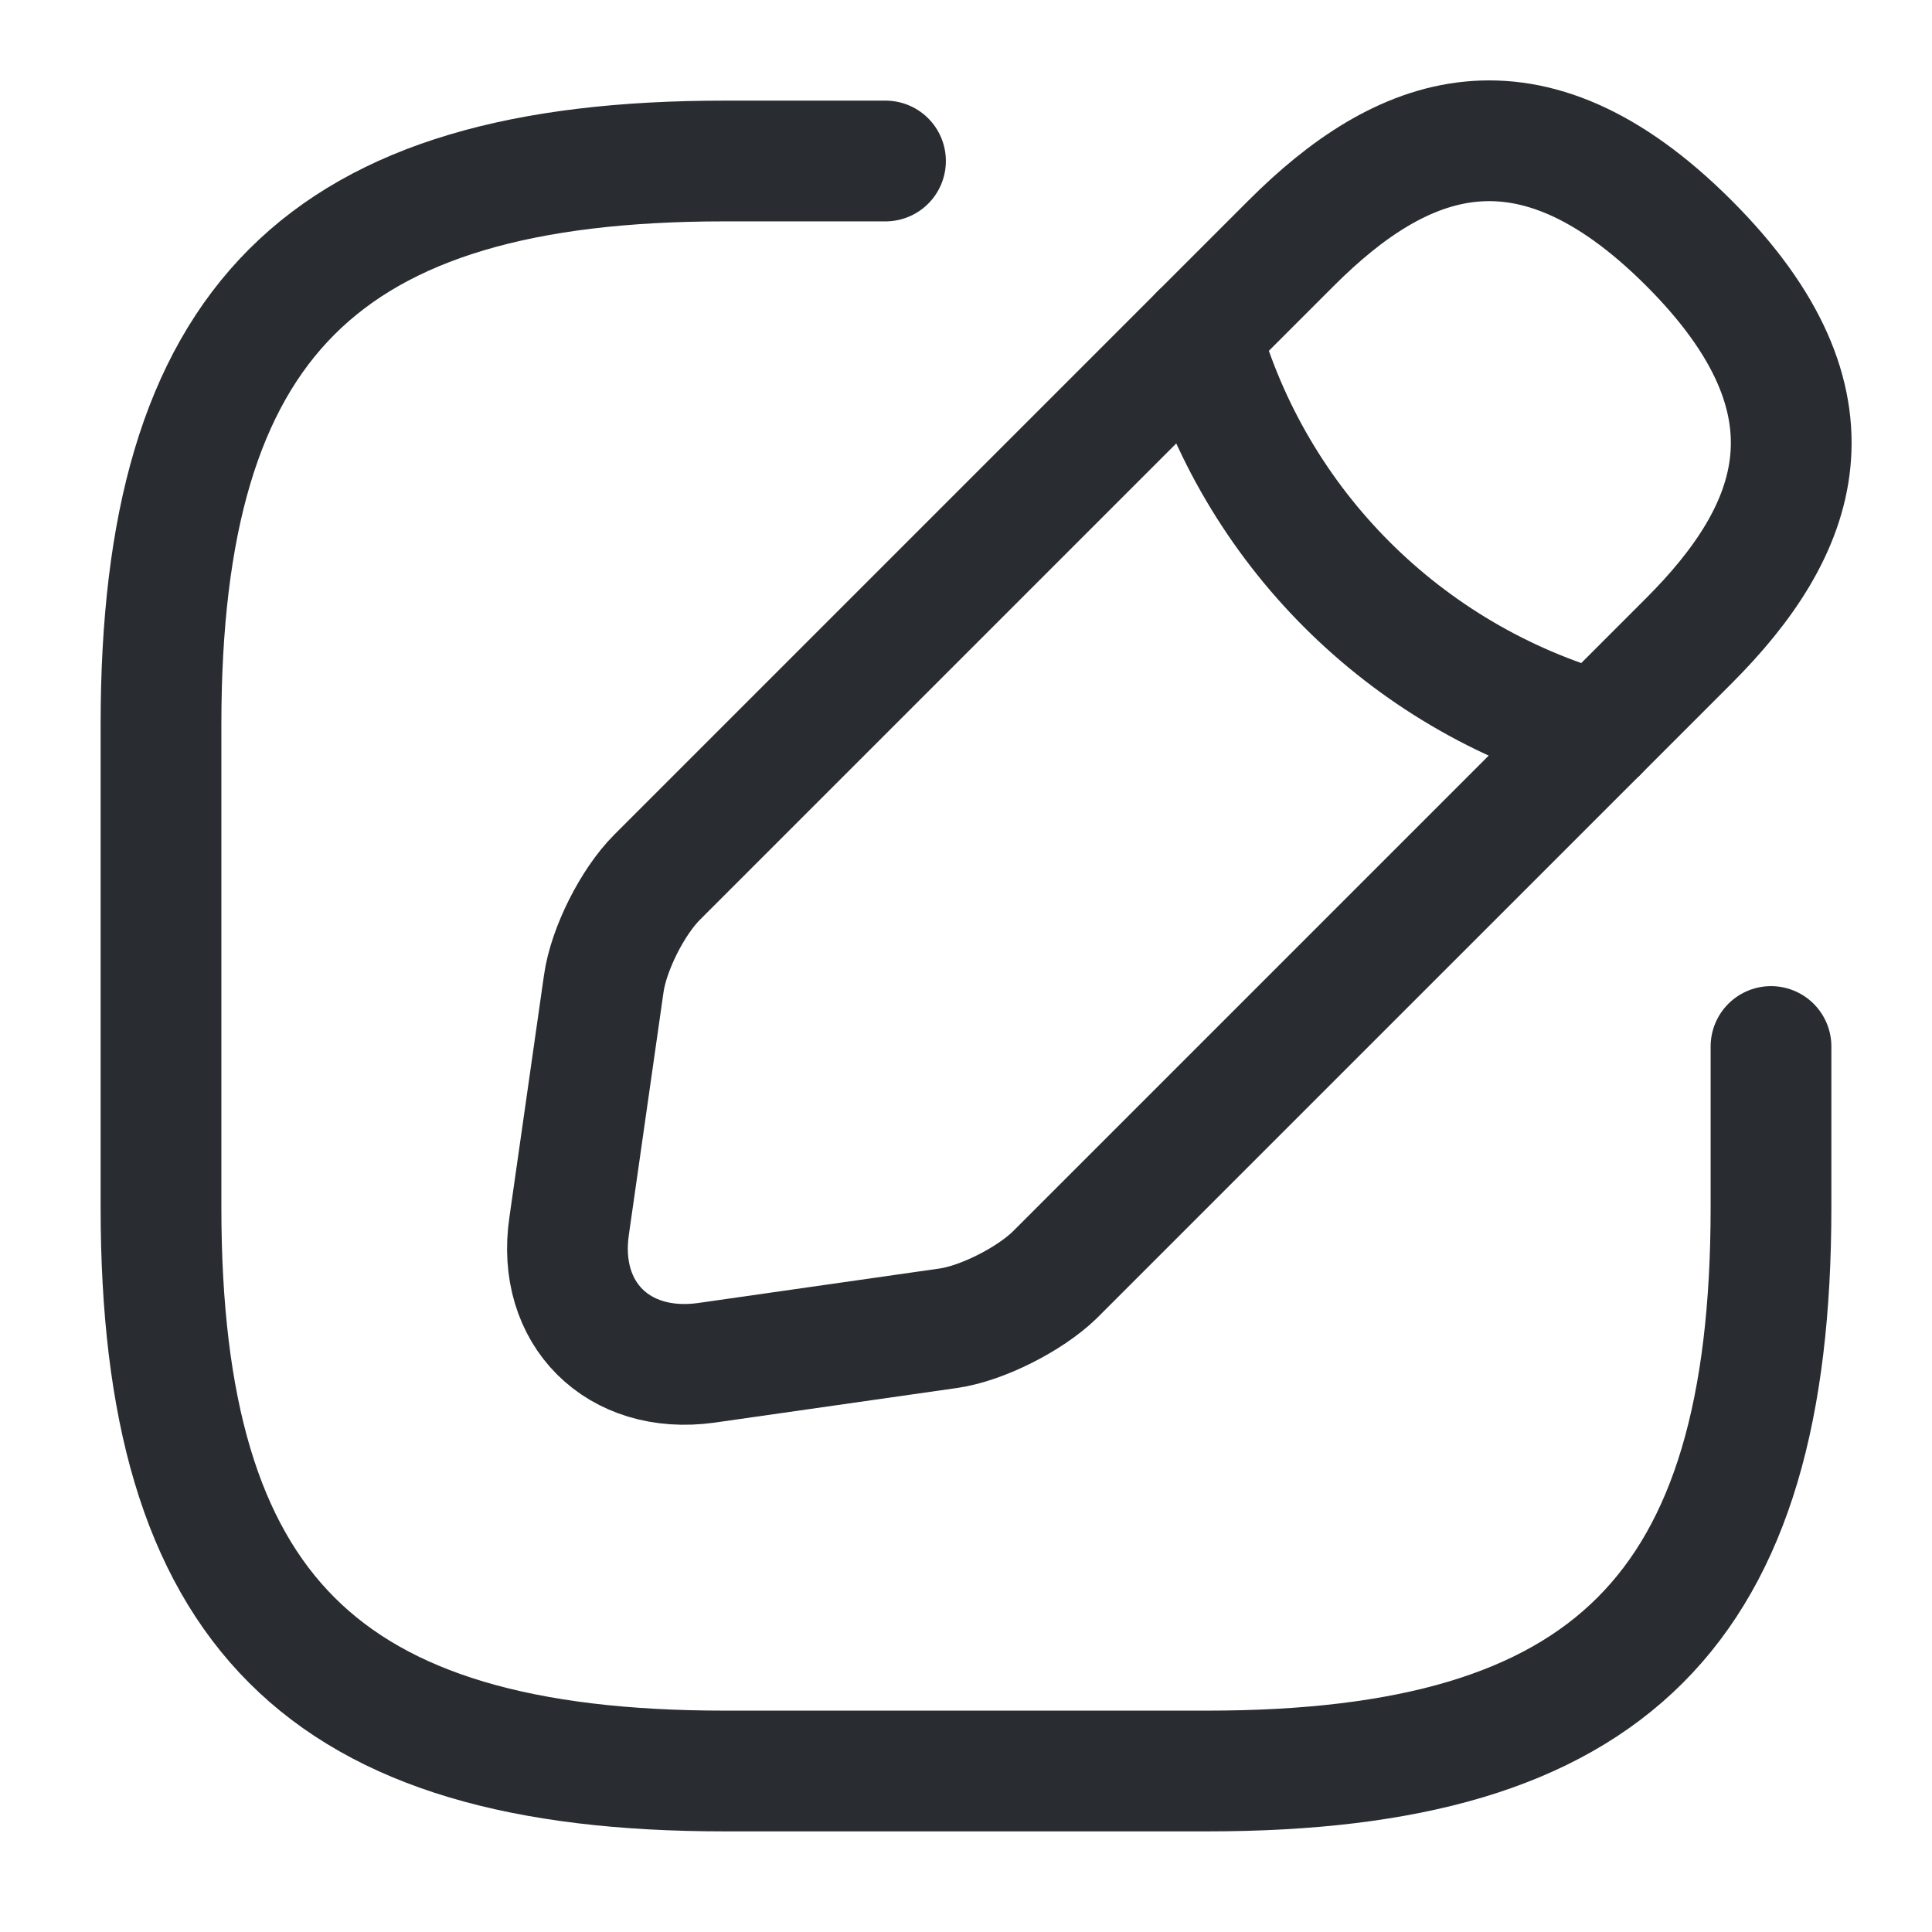
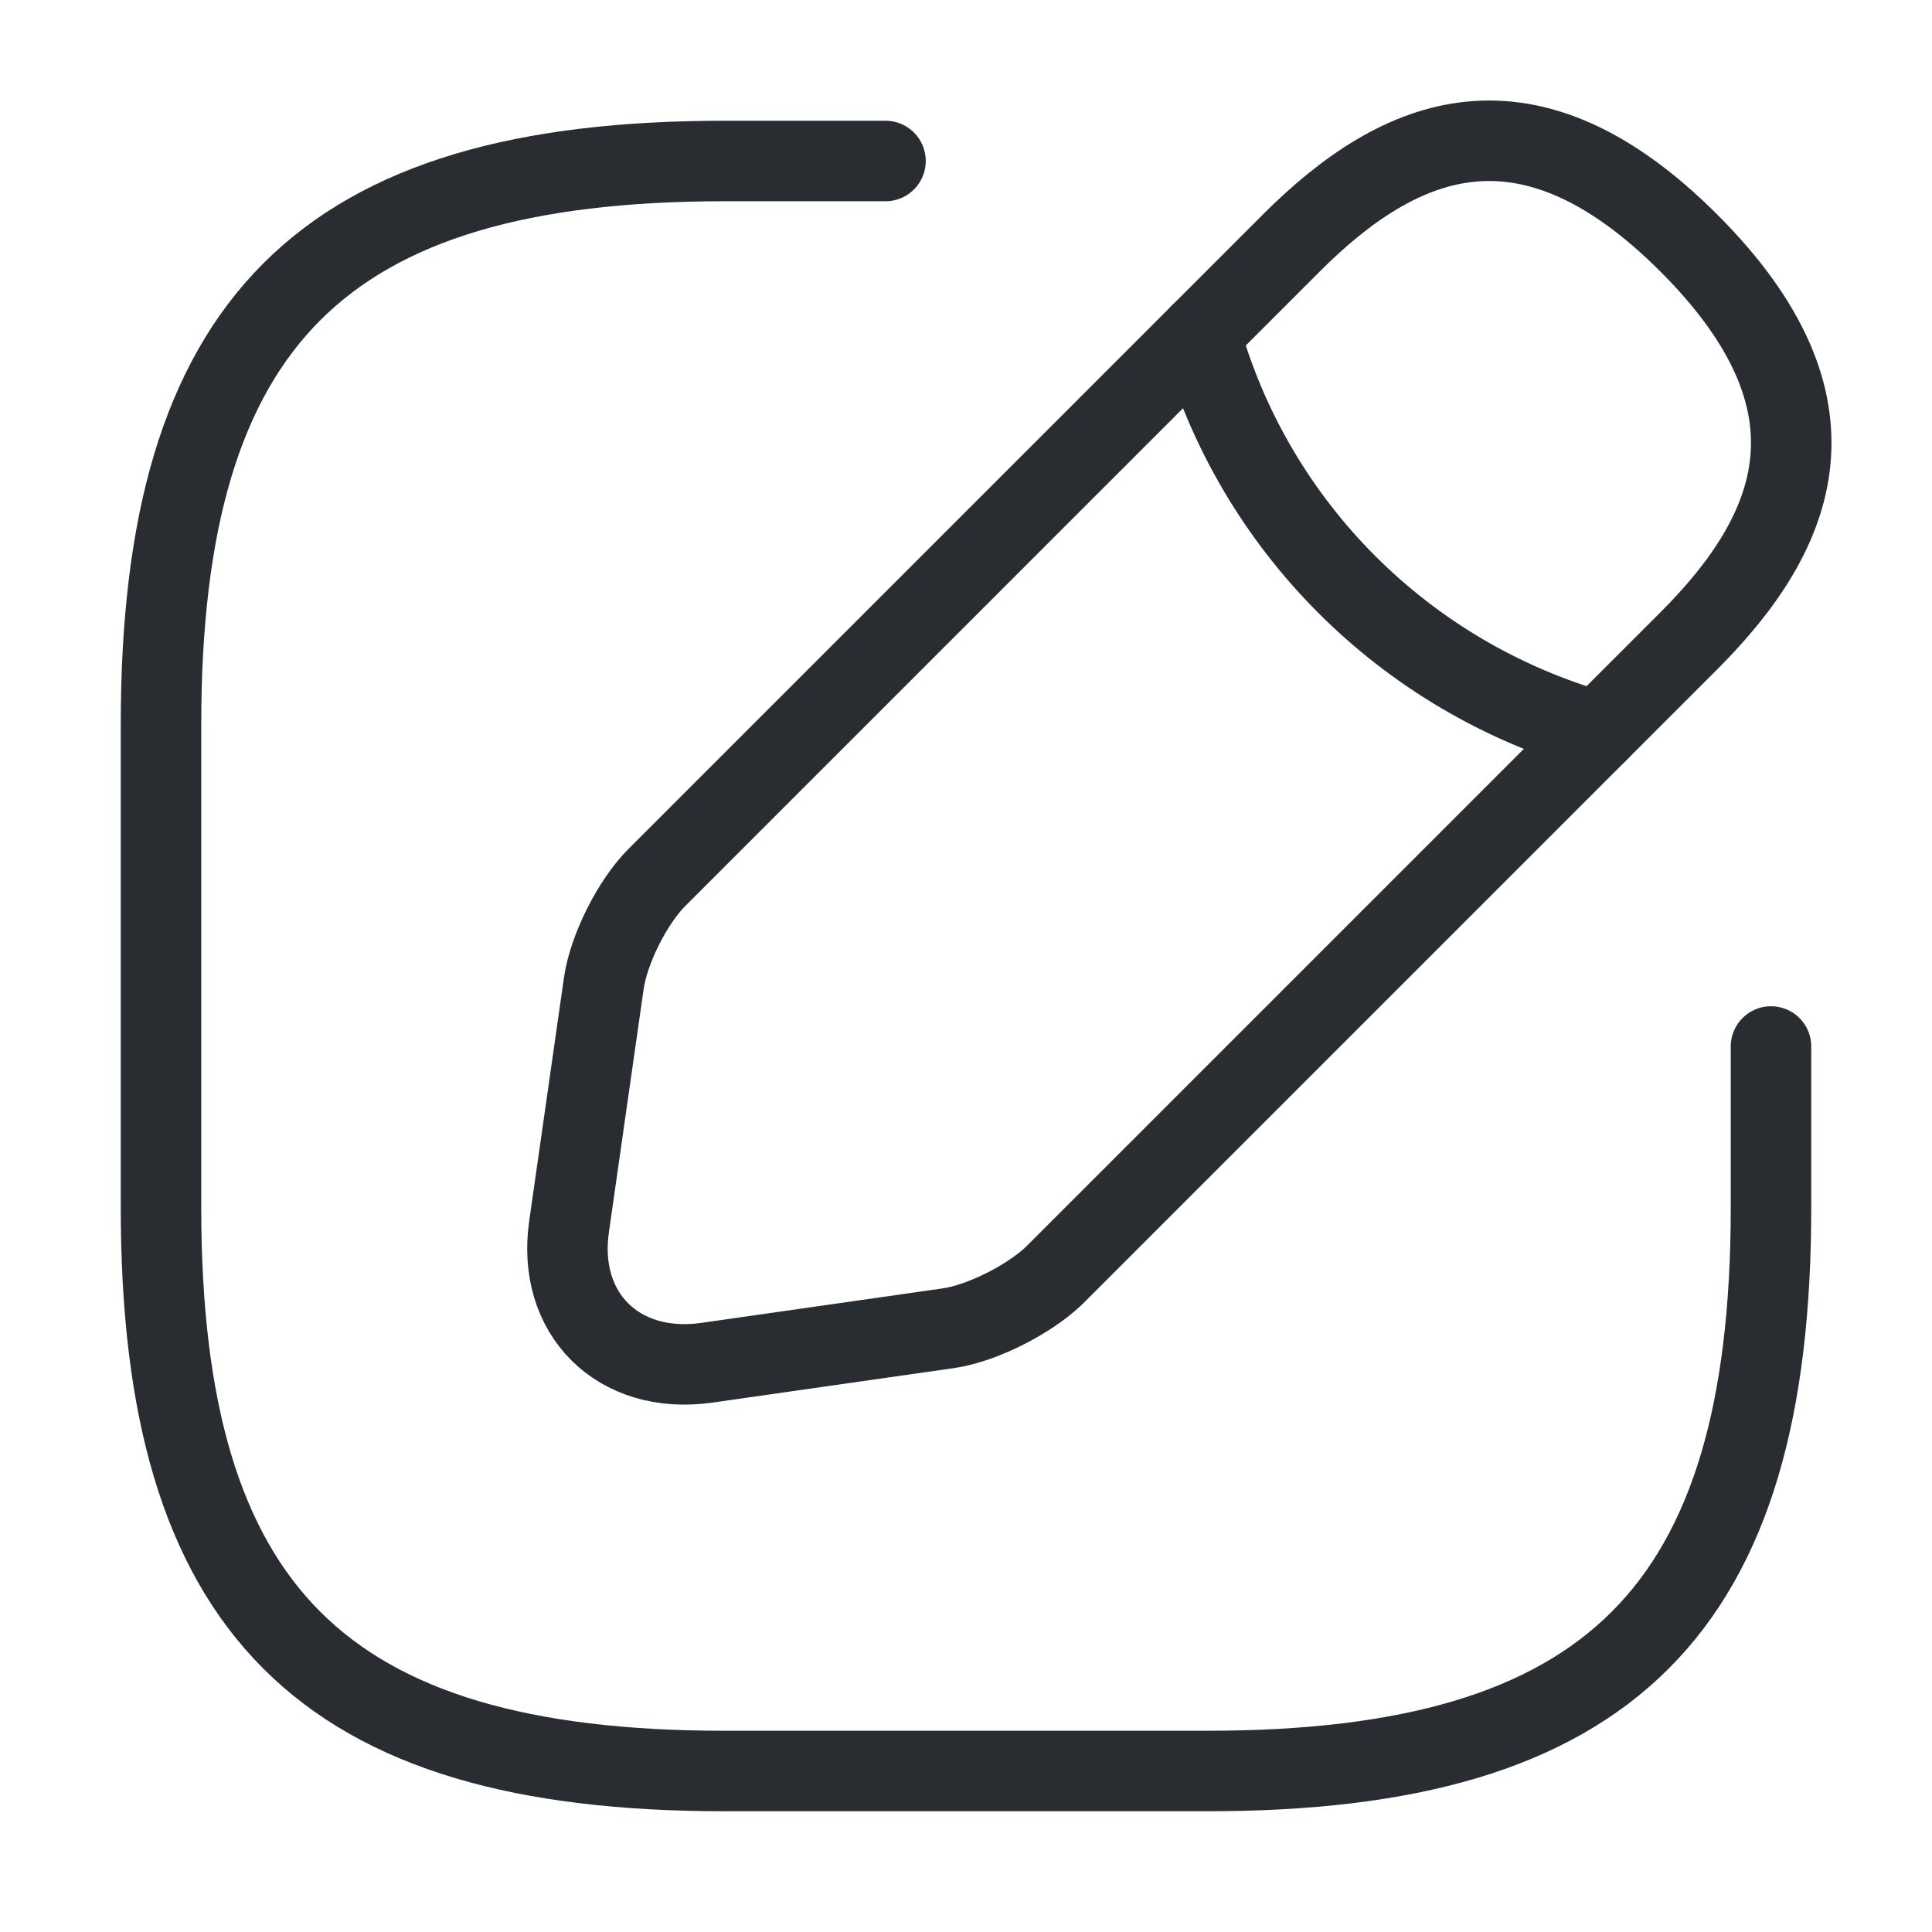
<svg xmlns="http://www.w3.org/2000/svg" width="24" height="24" viewBox="0 0 24 24" fill="none">
-   <path d="M11 2H9C4 2 2 4 2 9V15C2 20 4 22 9 22H15C20 22 22 20 22 15V13" stroke="#292D32" stroke-width="1.5" stroke-linecap="round" stroke-linejoin="round" />
-   <path d="M16.04 3.02L8.16 10.9C7.86 11.2 7.56 11.79 7.5 12.22L7.07 15.23C6.91 16.32 7.68 17.08 8.77 16.93L11.78 16.5C12.2 16.44 12.79 16.14 13.1 15.84L20.98 7.96C22.34 6.6 22.98 5.02 20.98 3.02C18.98 1.02 17.4 1.66 16.04 3.02Z" stroke="#292D32" stroke-width="1.5" stroke-miterlimit="10" stroke-linecap="round" stroke-linejoin="round" />
-   <path d="M14.91 4.15C15.58 6.54 17.45 8.41 19.85 9.09" stroke="#292D32" stroke-width="1.5" stroke-miterlimit="10" stroke-linecap="round" stroke-linejoin="round" />
+   <path d="M11 2H9C4 2 2 4 2 9V15C2 20 4 22 9 22H15C20 22 22 20 22 15V13" stroke="#292D32" strokeWidth="1.5" stroke-linecap="round" strokeLinejoin="round" />
+   <path d="M16.04 3.02L8.16 10.9C7.86 11.2 7.56 11.79 7.5 12.22L7.07 15.23C6.91 16.32 7.68 17.08 8.77 16.93L11.78 16.5C12.2 16.44 12.79 16.14 13.1 15.84L20.98 7.96C22.34 6.6 22.98 5.02 20.98 3.02C18.98 1.02 17.4 1.66 16.04 3.02Z" stroke="#292D32" strokeWidth="1.5" strokeMiterlimit="10" stroke-linecap="round" strokeLinejoin="round" />
+   <path d="M14.91 4.15C15.58 6.54 17.45 8.41 19.85 9.09" stroke="#292D32" strokeWidth="1.5" strokeMiterlimit="10" stroke-linecap="round" strokeLinejoin="round" />
</svg>
